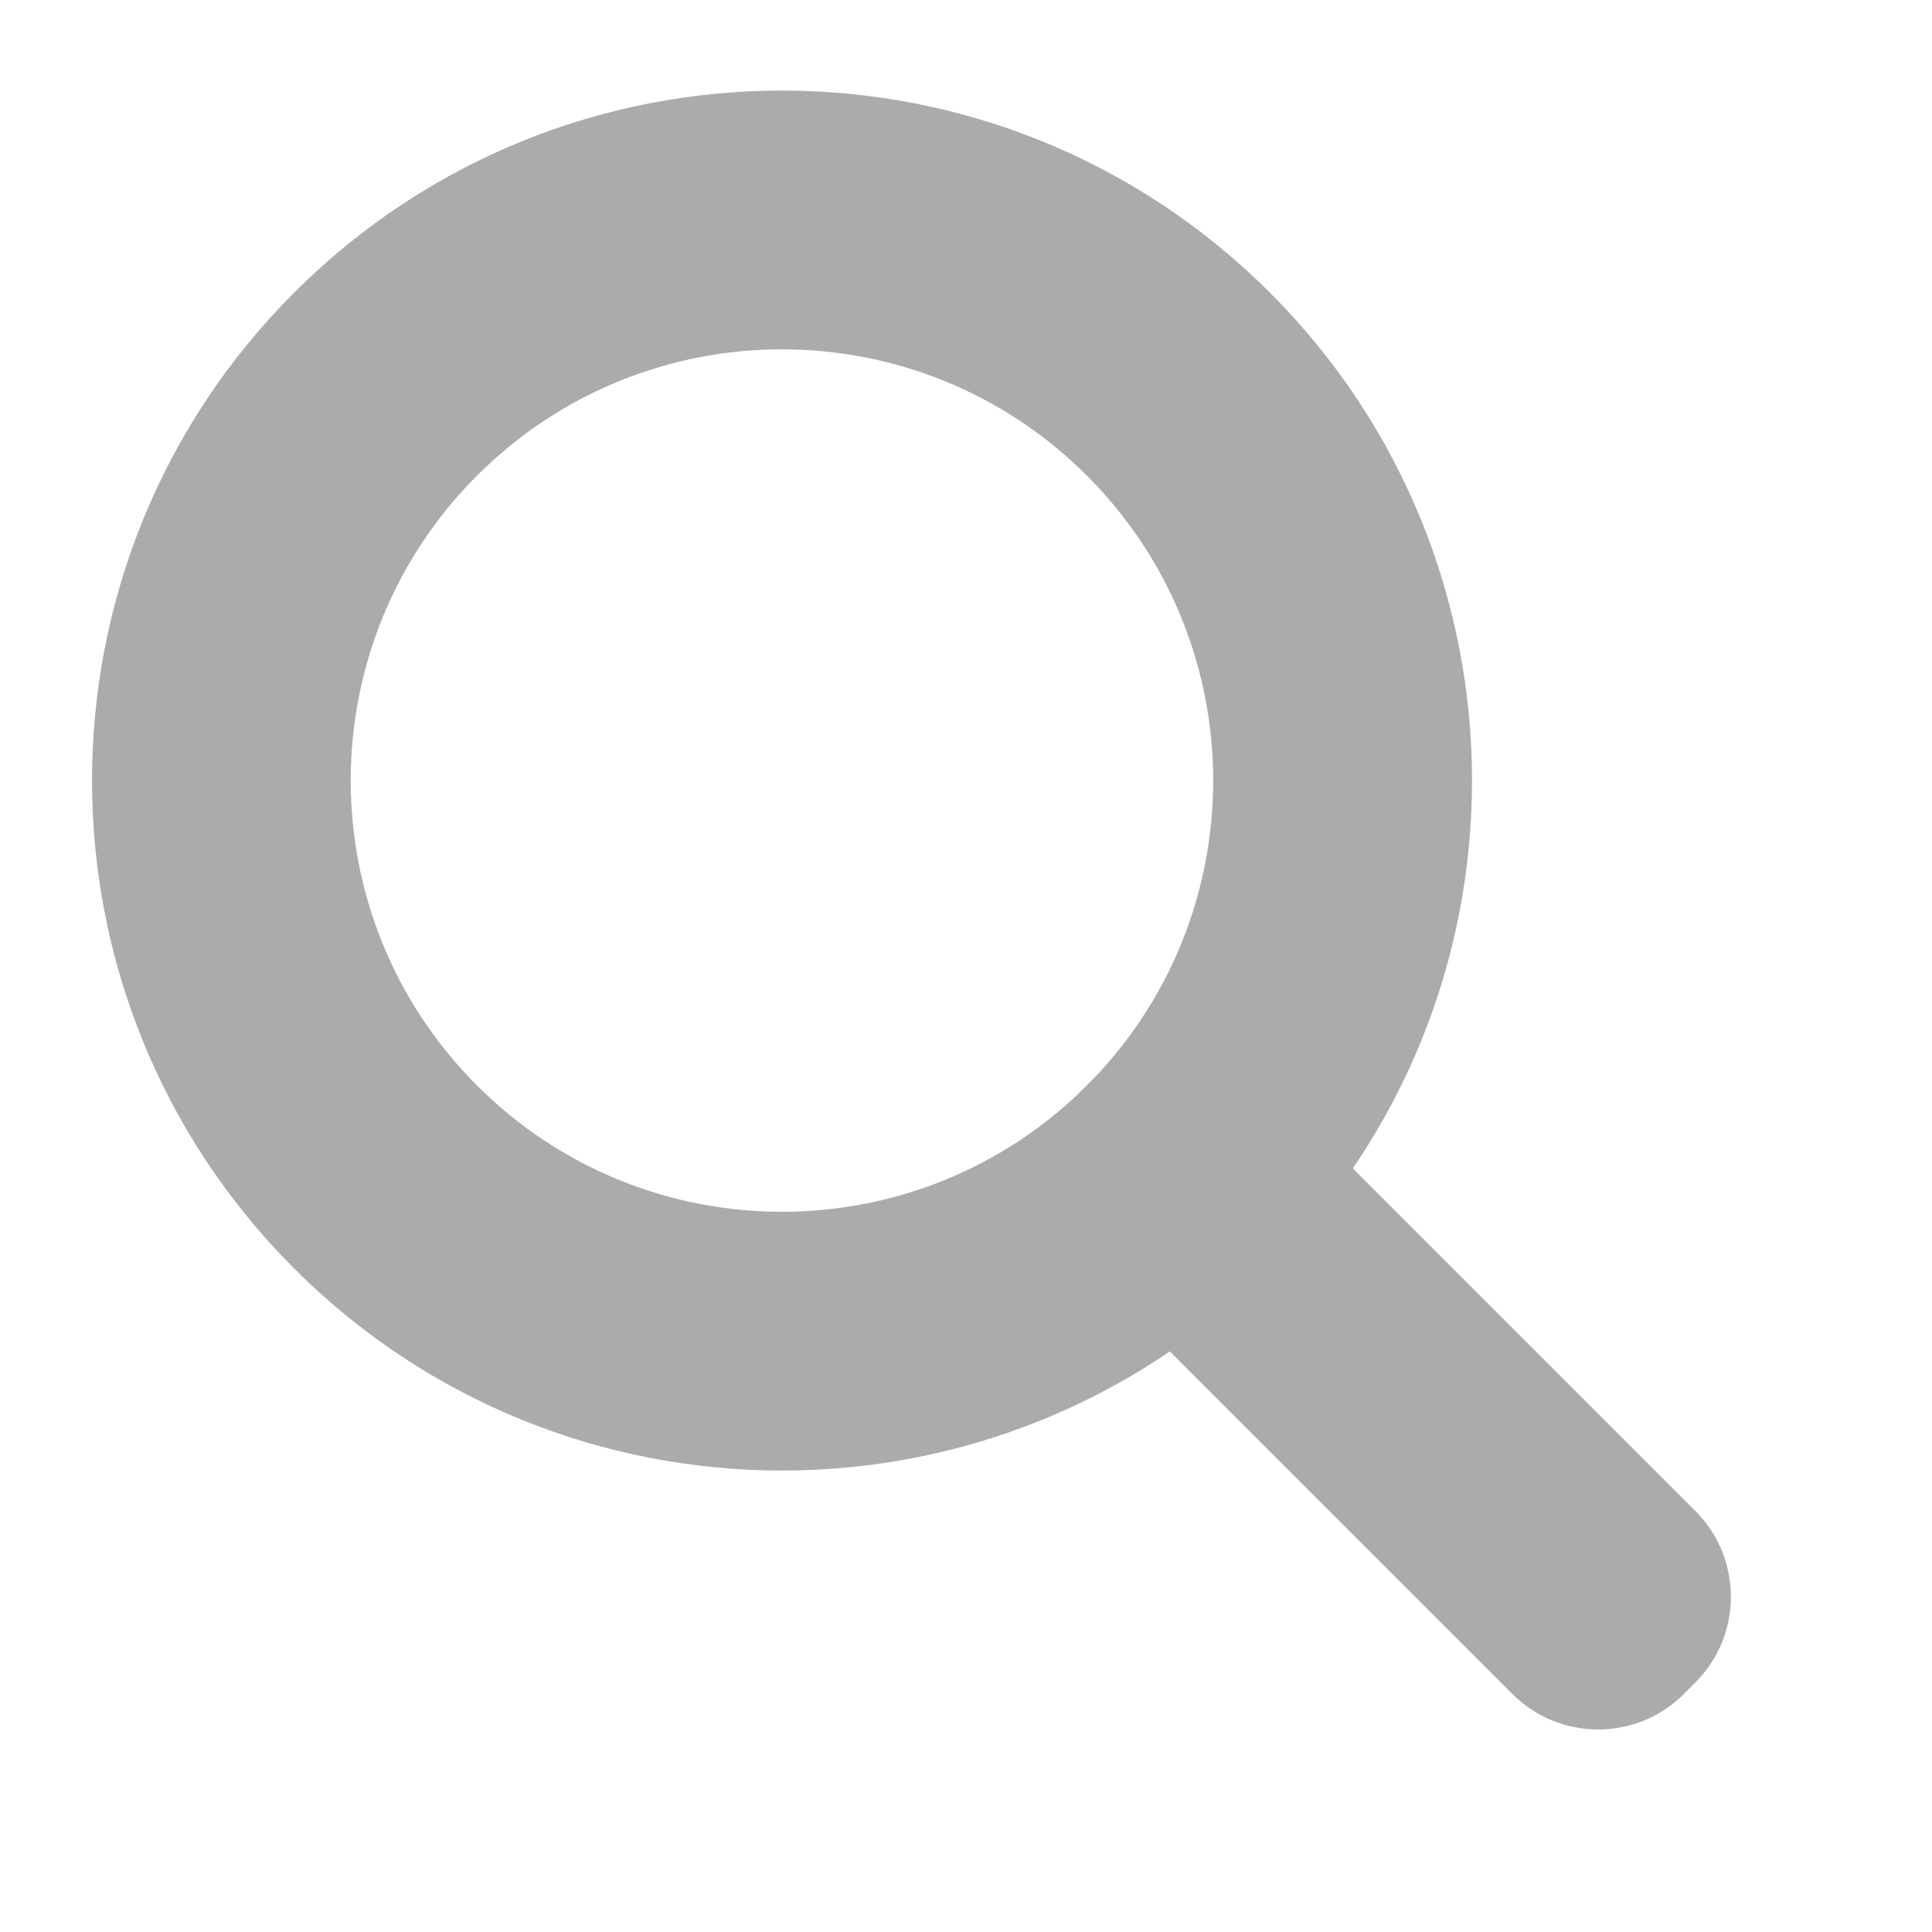
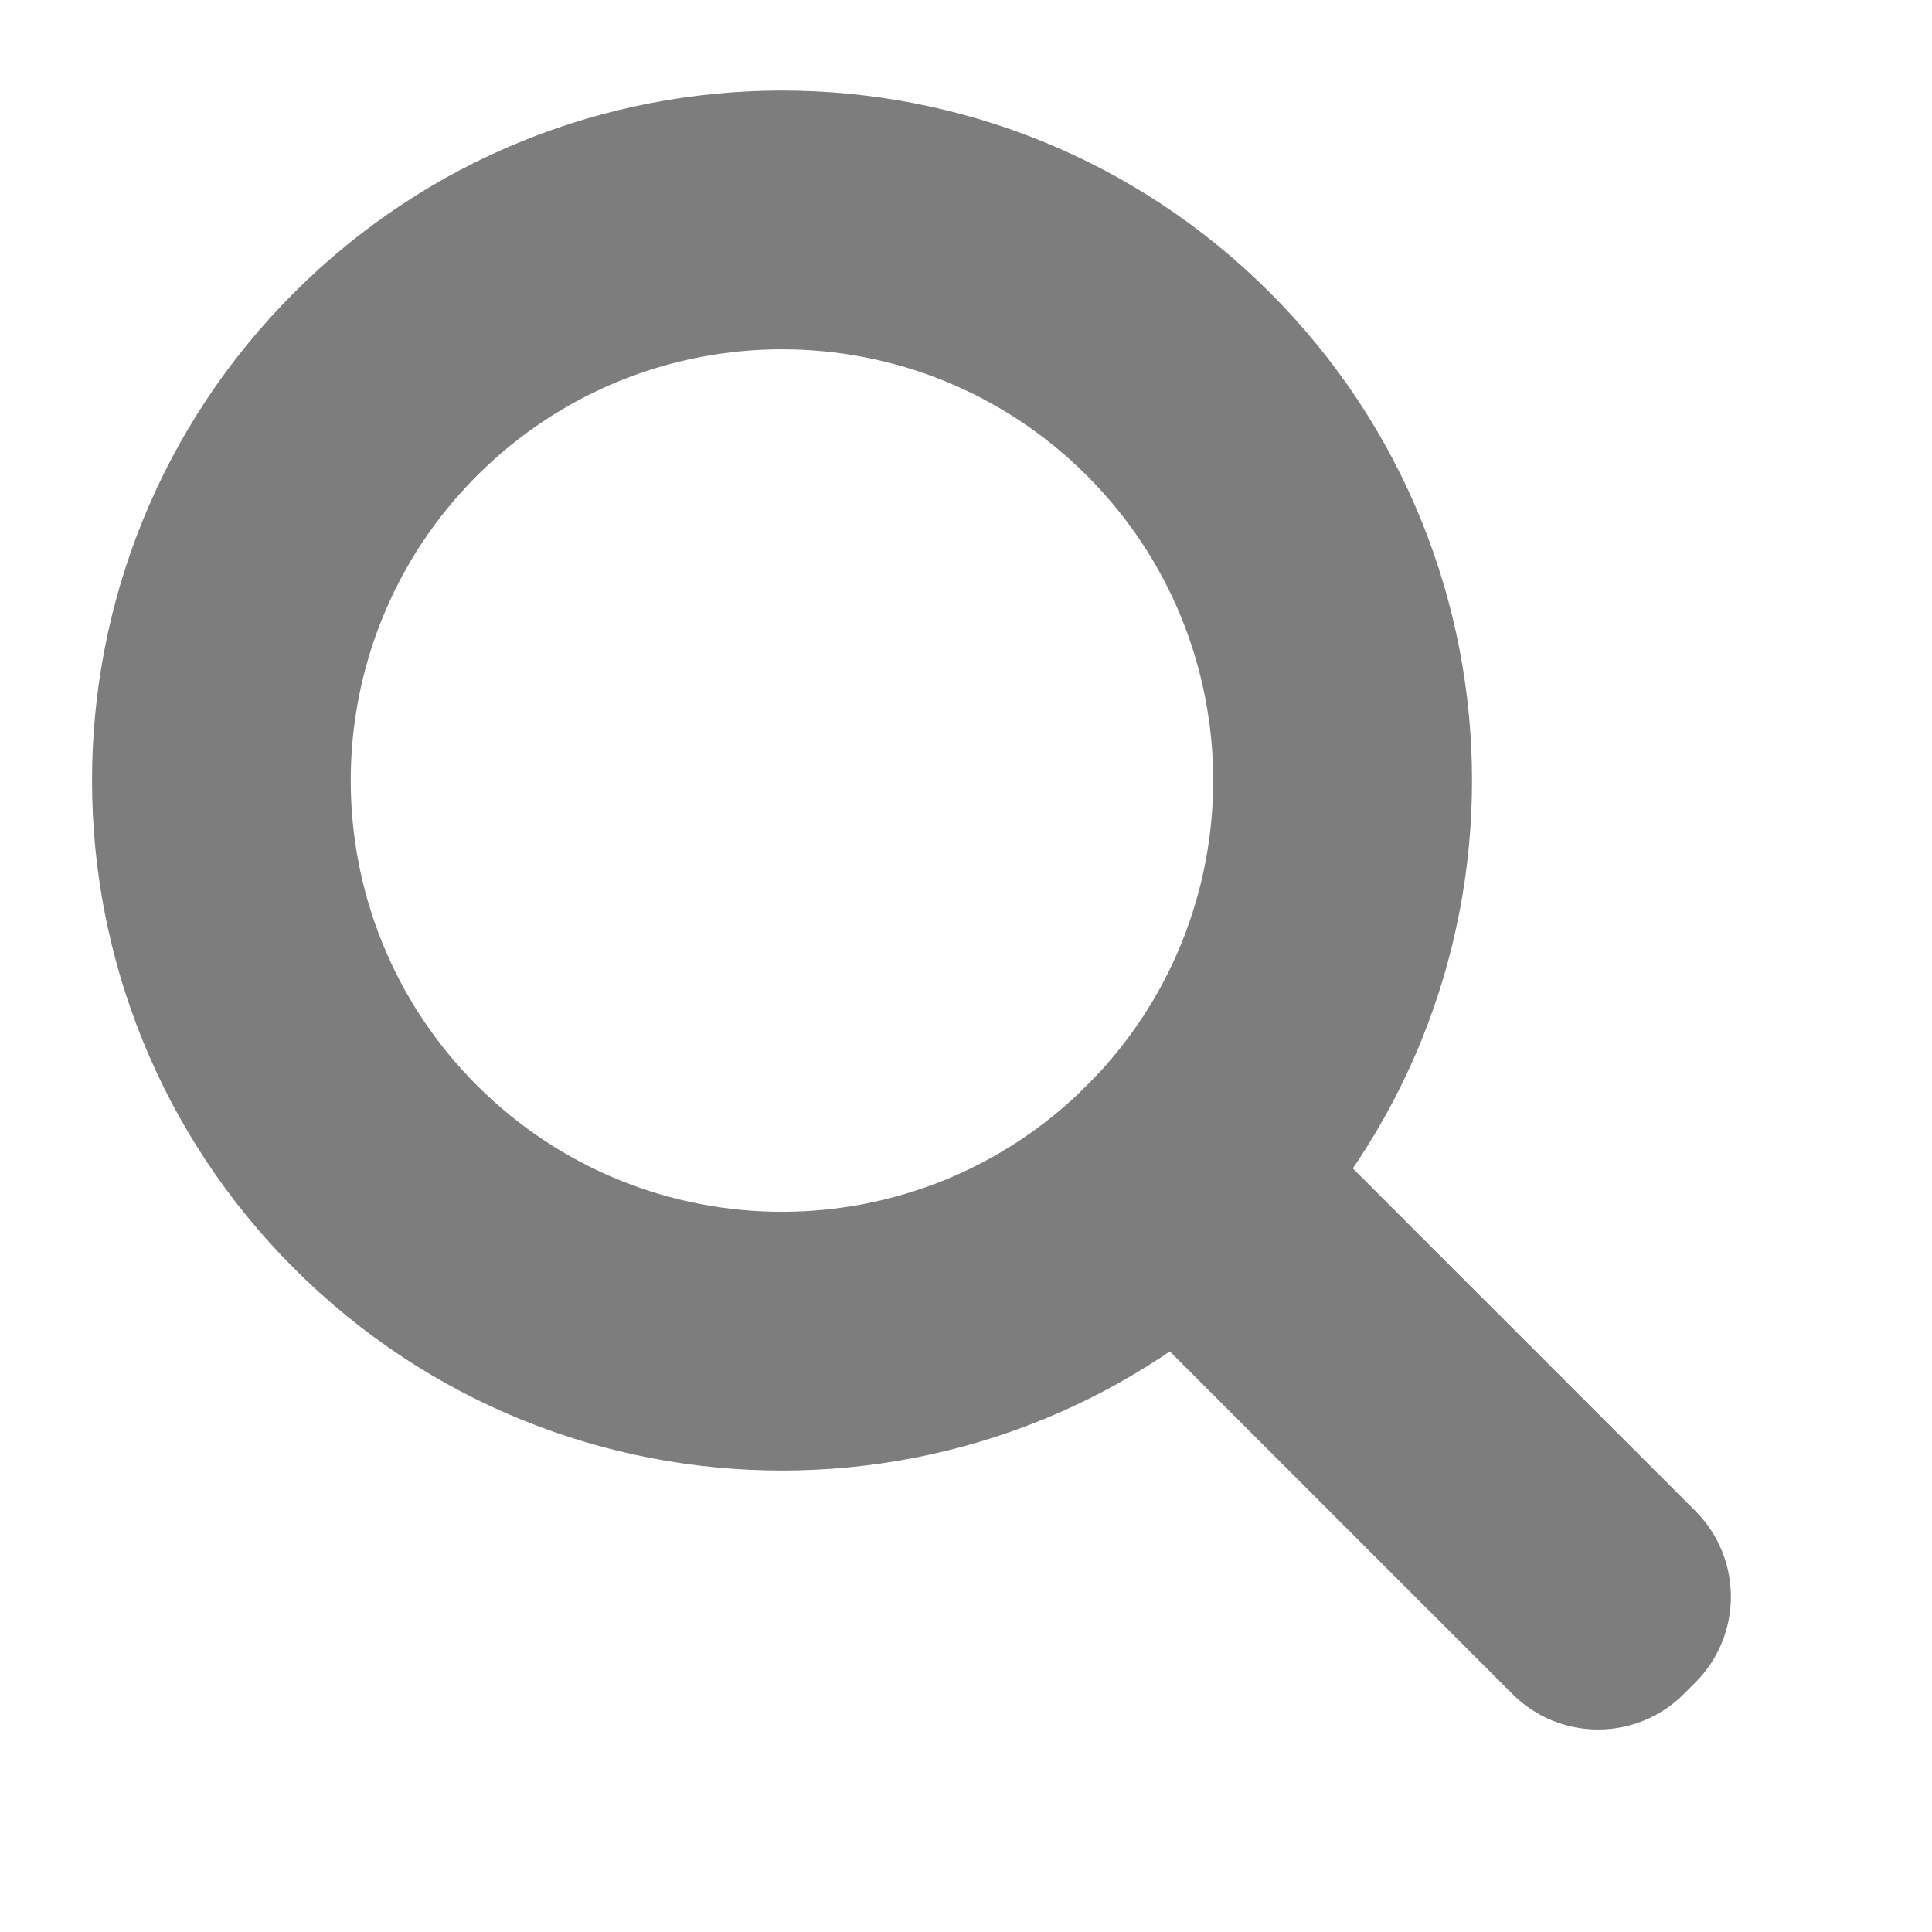
<svg xmlns="http://www.w3.org/2000/svg" width="21" height="21">
-   <g opacity=".33" transform="rotate(-45 8.525 8.386)">
+   <g opacity=".51" transform="rotate(-45 8.525 8.386)">
    <path d="M8.438.938a7.5 7.5 0 0 0-7.5 7.5 7.5 7.5 0 0 0 7.5 7.5 7.5 7.5 0 0 0 7.5-7.5 7.5 7.5 0 0 0-7.5-7.5zm0 2.812a4.688 4.688 0 0 1 4.687 4.688 4.688 4.688 0 0 1-4.687 4.687A4.688 4.688 0 0 1 3.75 8.438 4.688 4.688 0 0 1 8.438 3.75z" />
    <rect width="2.813" height="9.265" x="7.031" y="13.125" ry="1.318" />
  </g>
</svg>
